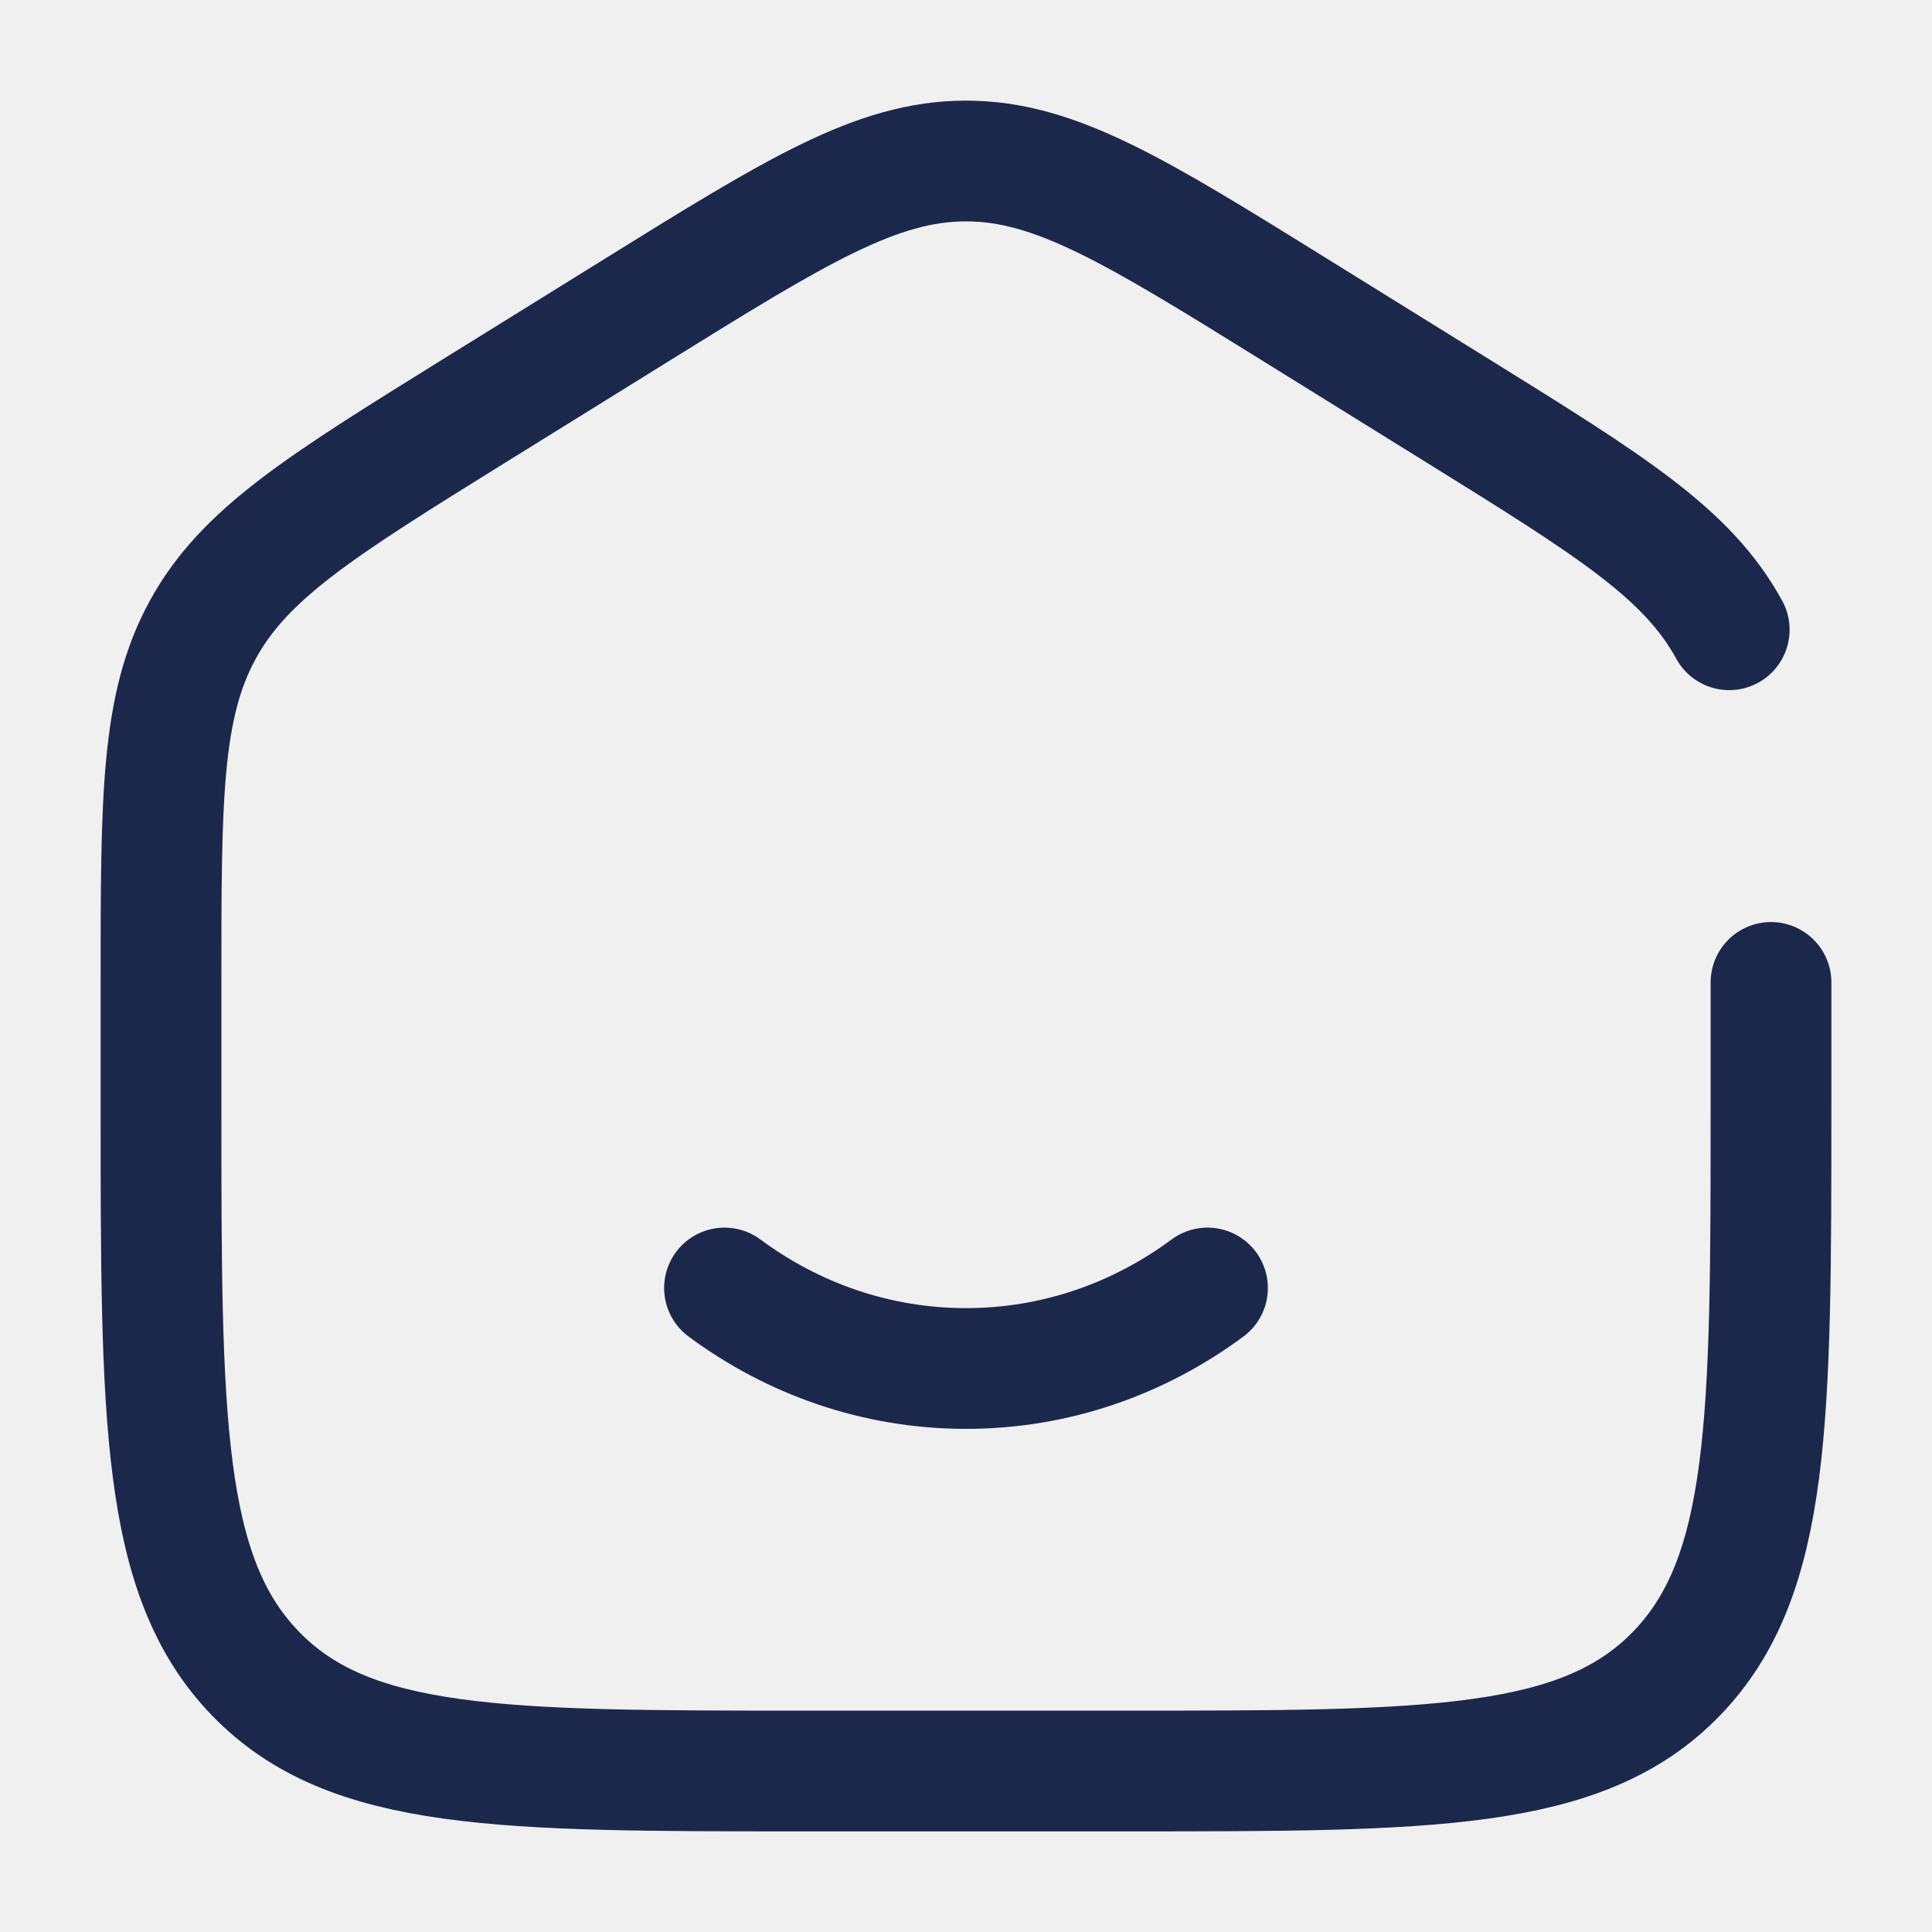
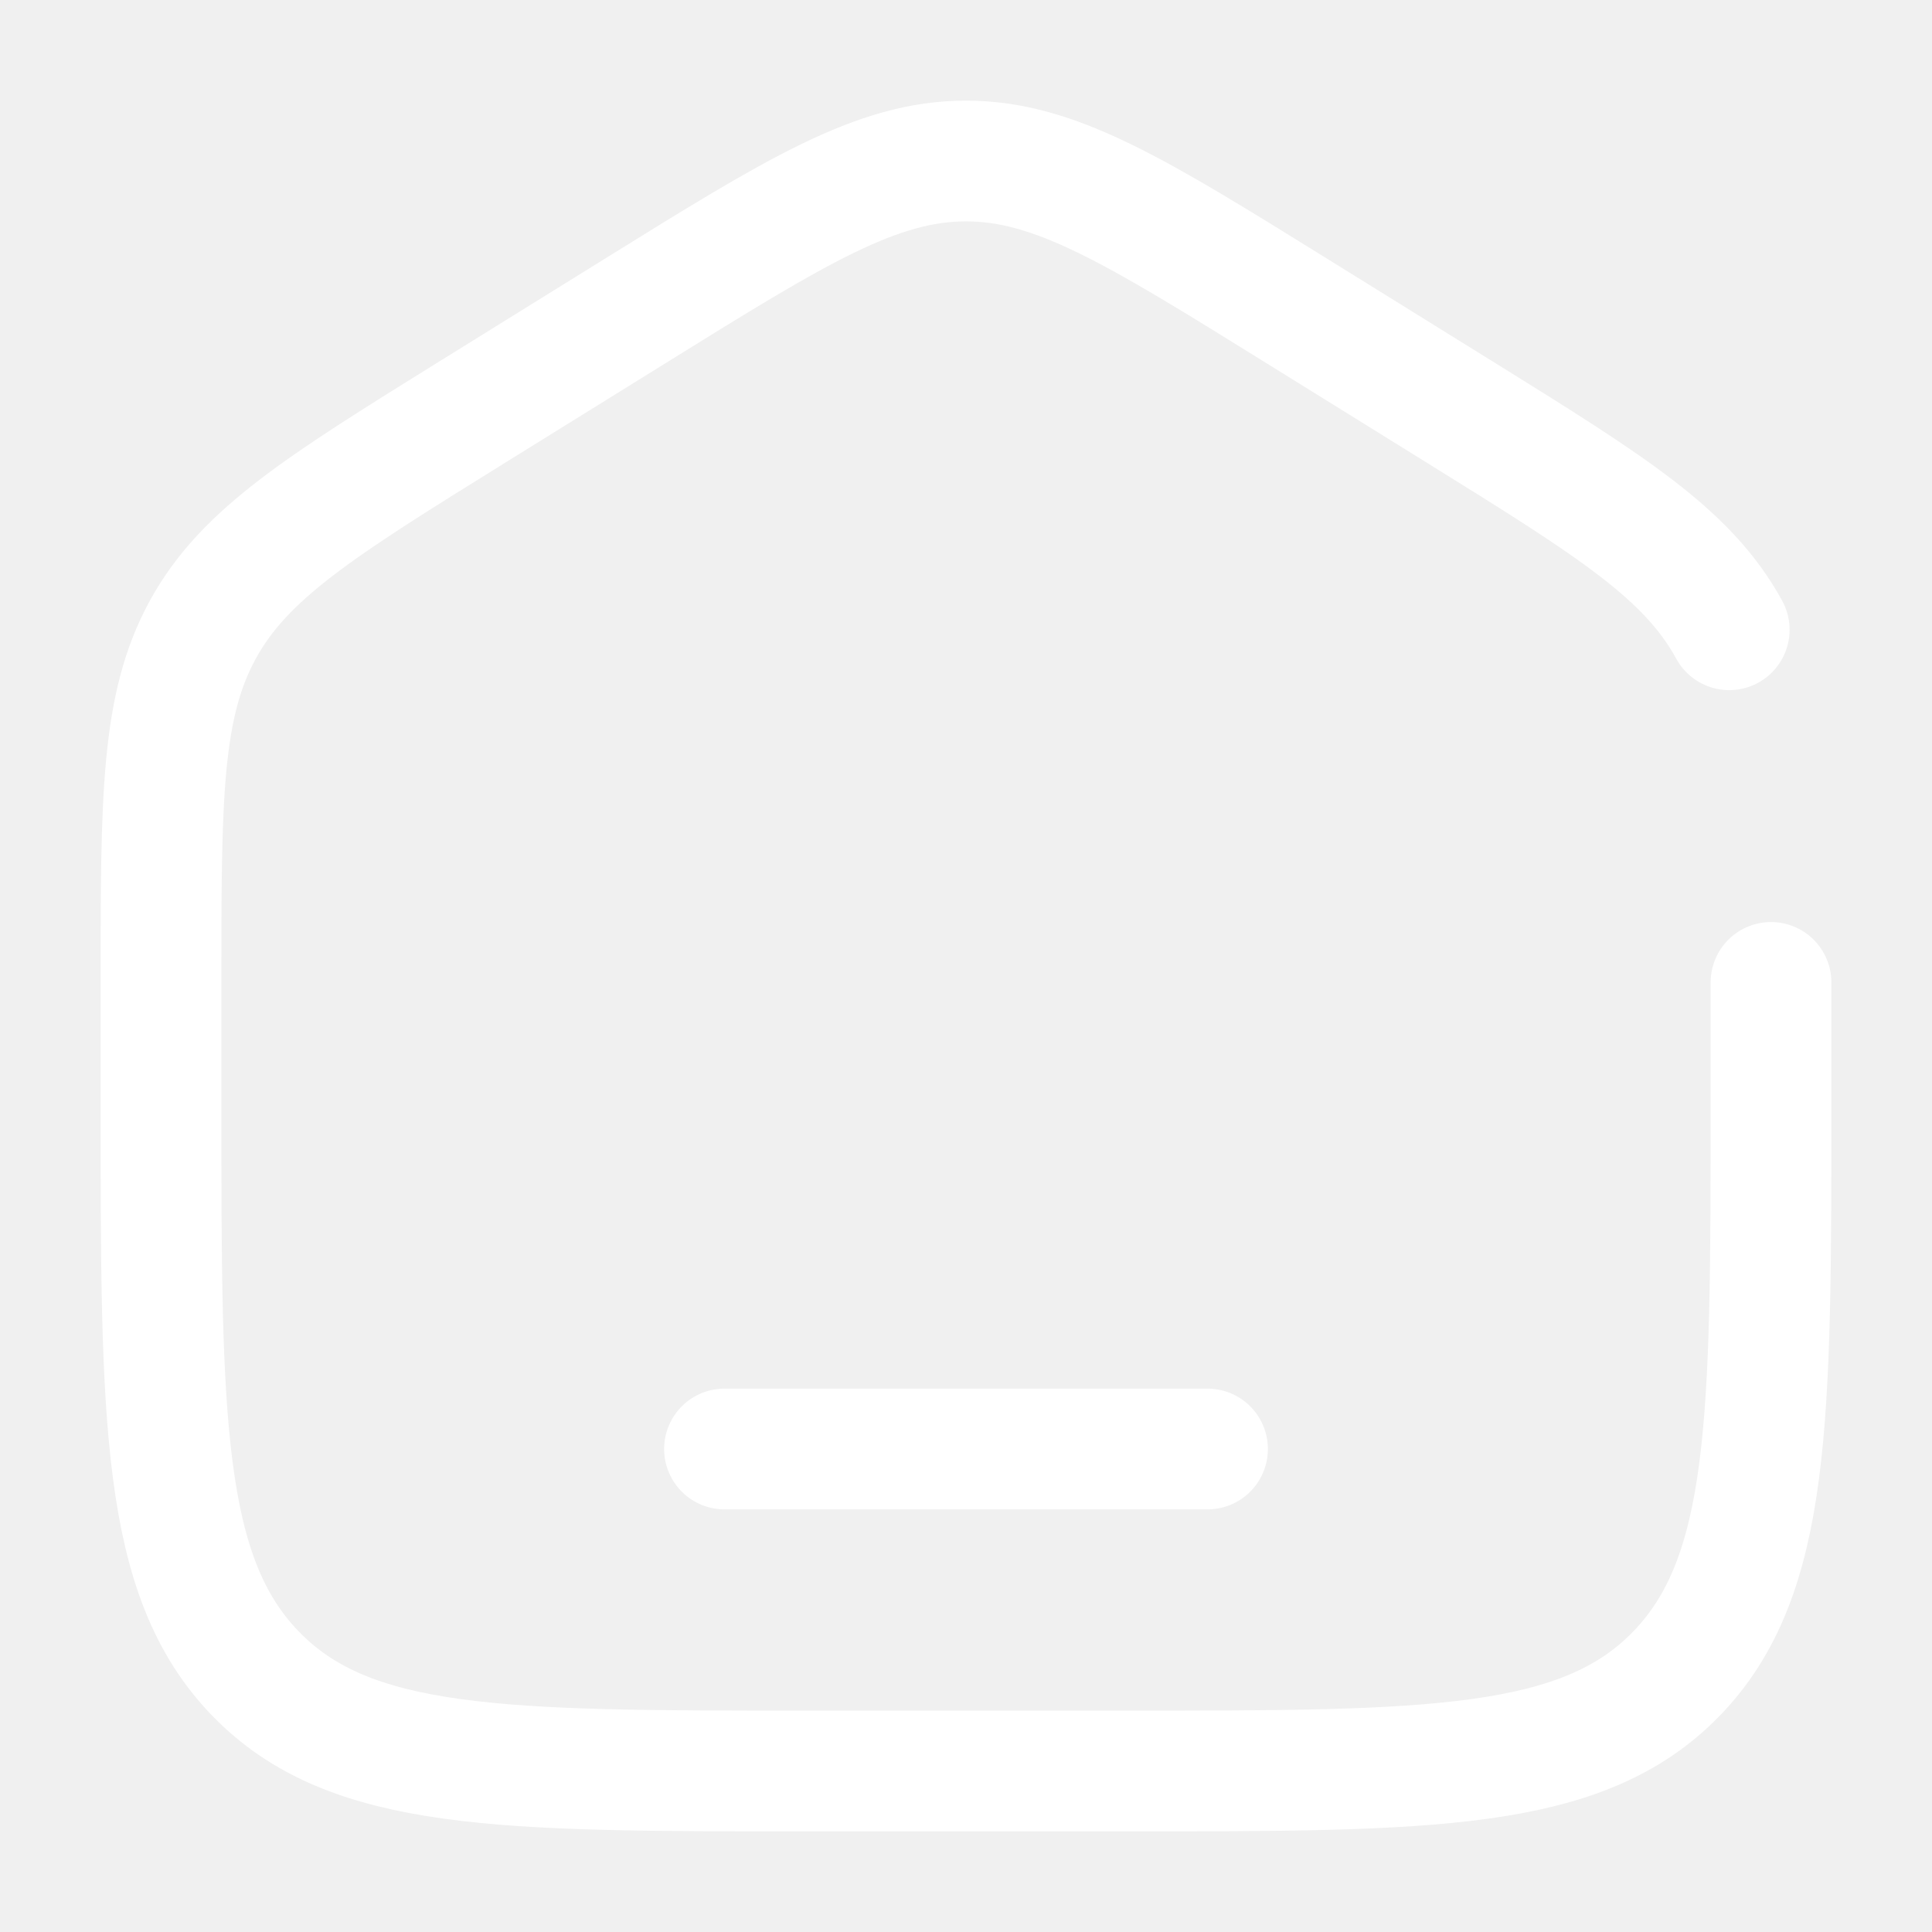
- <svg xmlns="http://www.w3.org/2000/svg" width="800px" height="800px" viewBox="0 0 24 24" fill="none">
-   <path d="M9 16C9.85 16.63 10.885 17 12 17C13.115 17 14.15 16.63 15 16" stroke="#1C274C" stroke-width="1.5" stroke-linecap="round" />
-   <path d="M22 12.204V13.725C22 17.626 22 19.576 20.828 20.788C19.657 22 17.771 22 14 22H10C6.229 22 4.343 22 3.172 20.788C2 19.576 2 17.626 2 13.725V12.204C2 9.915 2 8.771 2.519 7.823C3.038 6.874 3.987 6.286 5.884 5.108L7.884 3.867C9.889 2.622 10.892 2 12 2C13.108 2 14.111 2.622 16.116 3.867L18.116 5.108C20.013 6.286 20.962 6.874 21.481 7.823" stroke="#1C274C" stroke-width="1.5" stroke-linecap="round" />
+ <svg xmlns="http://www.w3.org/2000/svg" width="800px" height="800px" viewBox="0 0 24 24" fill="none" stroke="#ffffff">
+   <g id="SVGRepo_bgCarrier" stroke-width="0" />
+   <g id="SVGRepo_tracerCarrier" stroke-linecap="round" stroke-linejoin="round" />
+   <g id="SVGRepo_iconCarrier">
+     <path d="M22 12.204V13.725C22 17.626 22 19.576 20.828 20.788C19.657 22 17.771 22 14 22H10C6.229 22 4.343 22 3.172 20.788C2 19.576 2 17.626 2 13.725V12.204C2 9.915 2 8.771 2.519 7.823C3.038 6.874 3.987 6.286 5.884 5.108L7.884 3.867C9.889 2.622 10.892 2 12 2C13.108 2 14.111 2.622 16.116 3.867L18.116 5.108C20.013 6.286 20.962 6.874 21.481 7.823" stroke="#ffffff" stroke-width="1.5" stroke-linecap="round" />
+     <path d="M15 18H9" stroke="#fffff" stroke-width="1.5" stroke-linecap="round" />
+   </g>
</svg>
